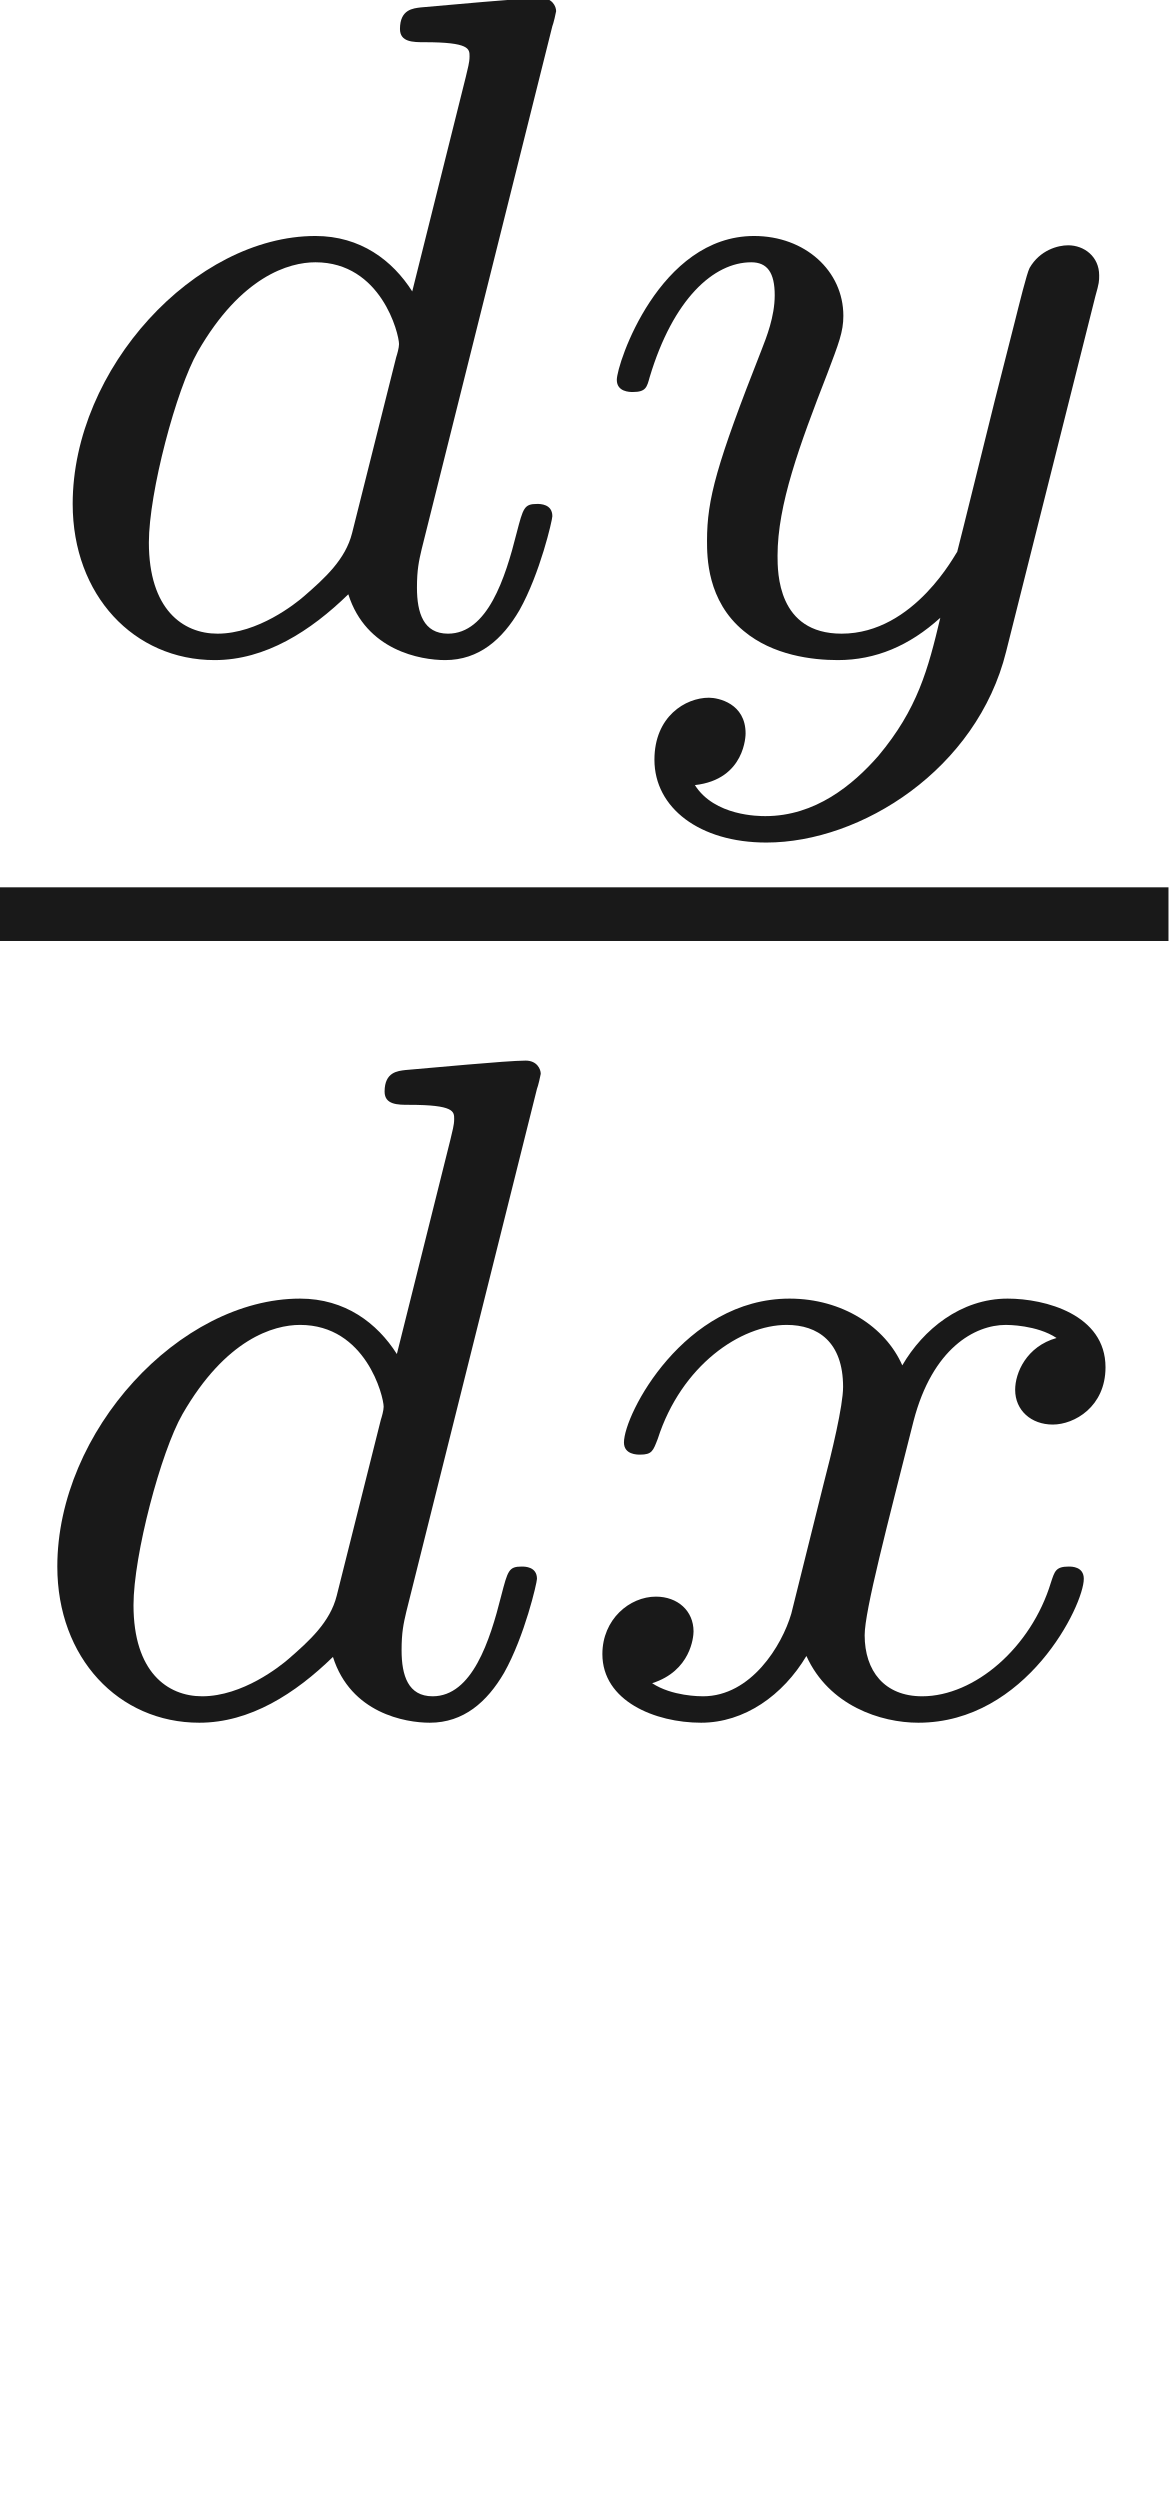
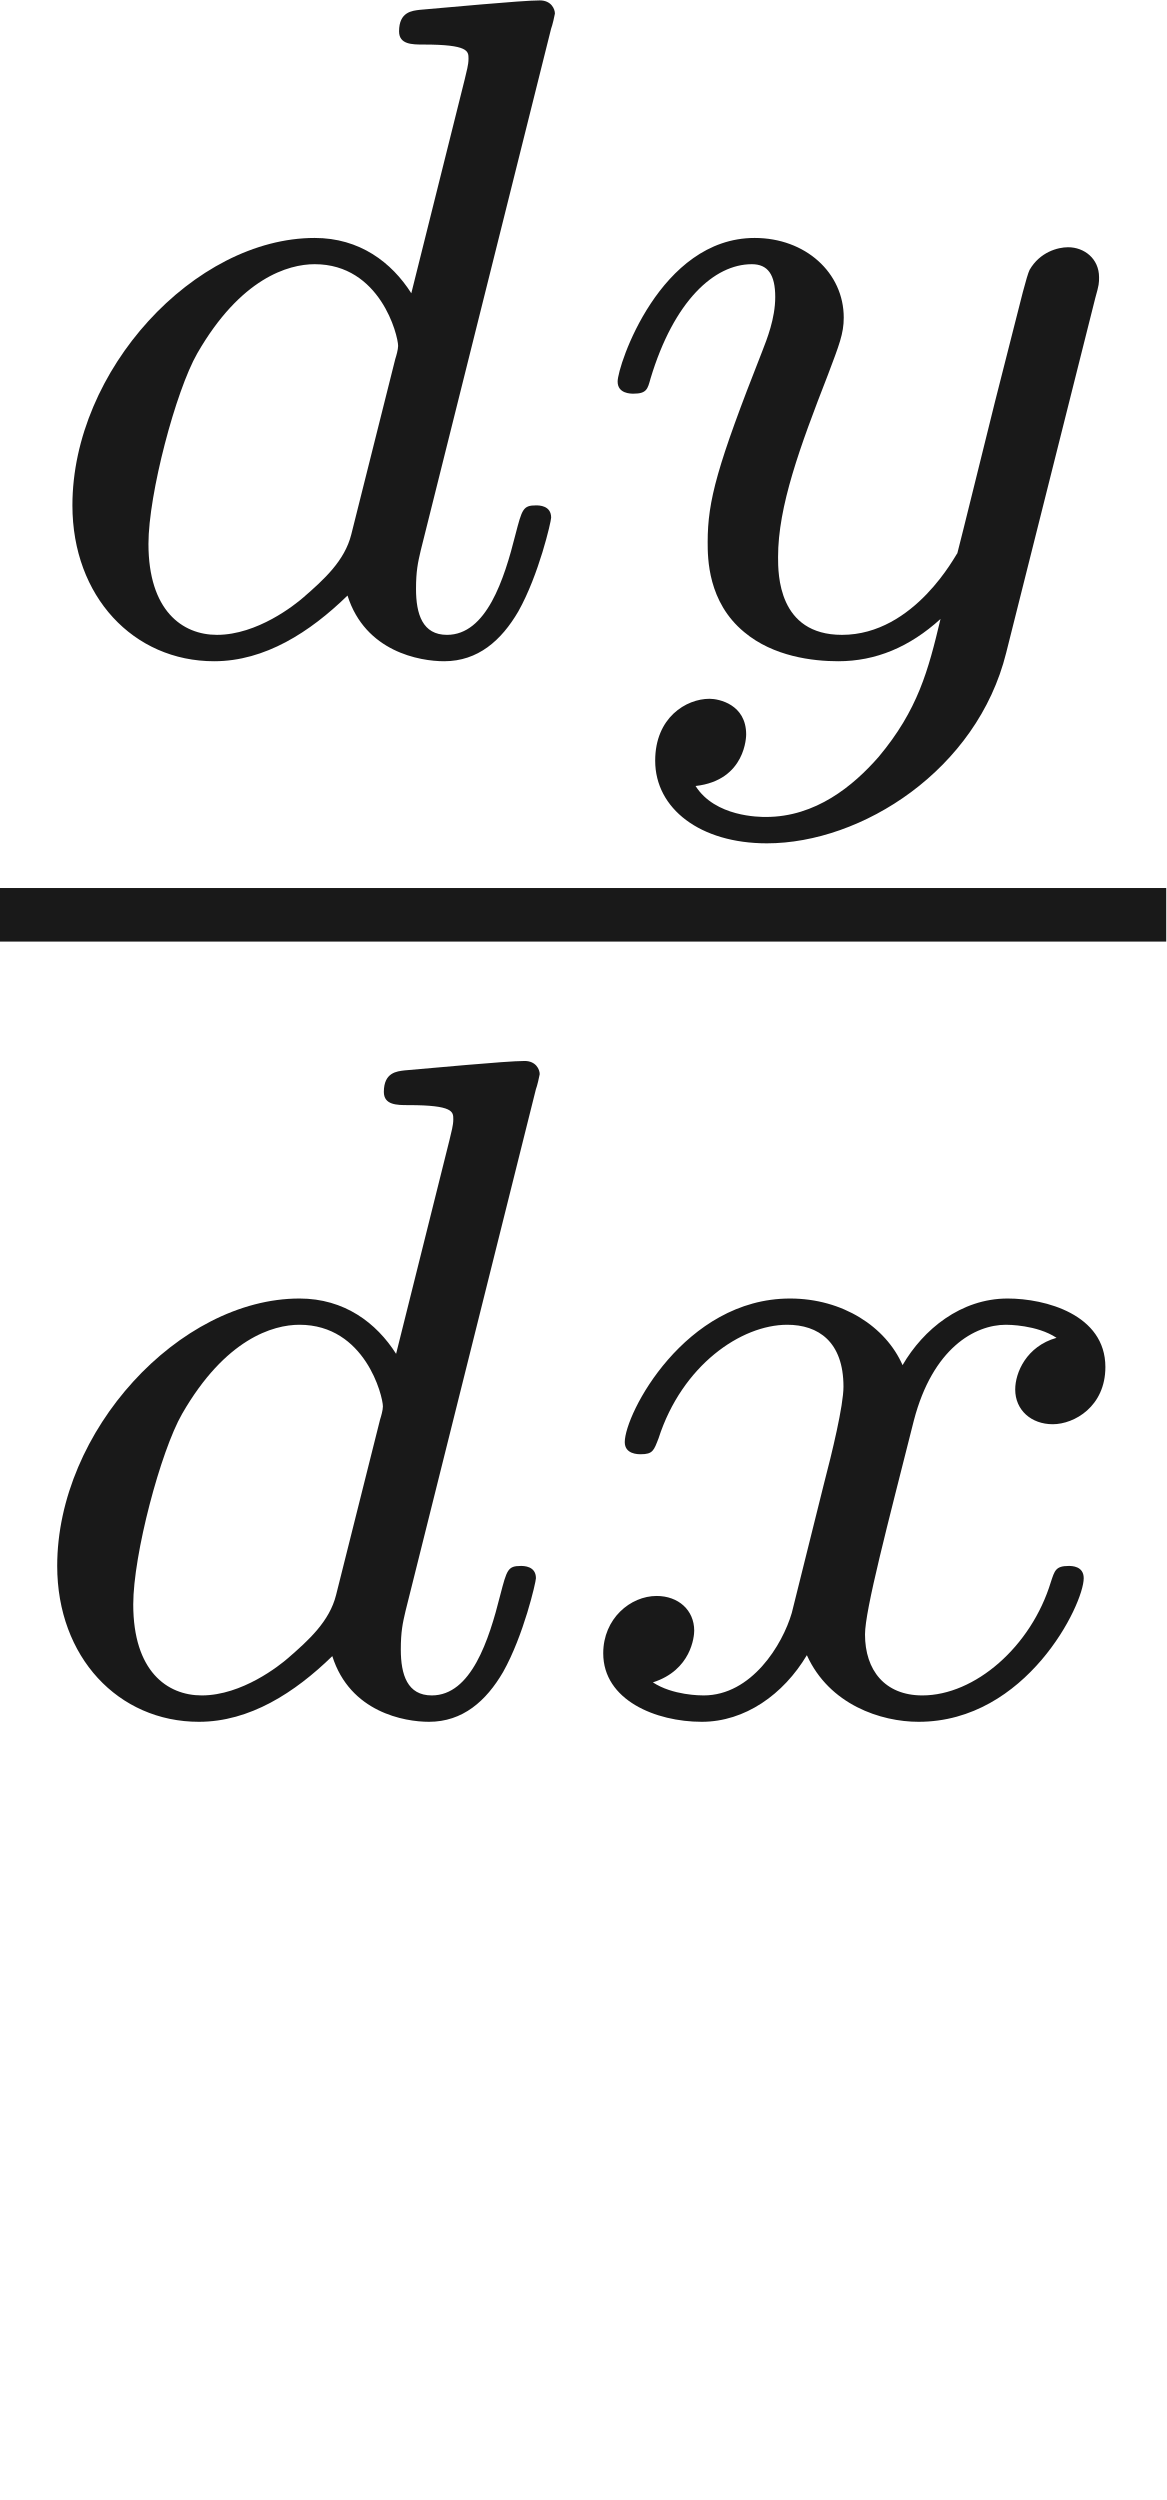
- <svg xmlns="http://www.w3.org/2000/svg" xmlns:ns1="http://github.com/leegao/readme2tex/" xmlns:xlink="http://www.w3.org/1999/xlink" height="18.539pt" ns1:offset="3.4355" version="1.1" viewBox="-50.898 -71.307 8.665 18.539" width="8.665pt">
+ <svg xmlns="http://www.w3.org/2000/svg" xmlns:ns1="http://github.com/leegao/readme2tex/" xmlns:xlink="http://www.w3.org/1999/xlink" height="18.575pt" ns1:offset="3.435511" version="1.1" viewBox="-50.879 -71.325 8.665 18.575" width="8.665pt">
  <defs>
+     <path d="M3.318 -0.757C3.357 -0.359 3.626 0.06 4.095 0.06C4.304 0.06 4.912 -0.08 4.912 -0.887V-1.445H4.663V-0.887C4.663 -0.309 4.413 -0.249 4.304 -0.249C3.975 -0.249 3.935 -0.697 3.935 -0.747V-2.74C3.935 -3.158 3.935 -3.547 3.577 -3.915C3.188 -4.304 2.69 -4.463 2.212 -4.463C1.395 -4.463 0.707 -3.995 0.707 -3.337C0.707 -3.039 0.907 -2.869 1.166 -2.869C1.445 -2.869 1.624 -3.068 1.624 -3.328C1.624 -3.447 1.574 -3.776 1.116 -3.786C1.385 -4.134 1.873 -4.244 2.192 -4.244C2.68 -4.244 3.248 -3.856 3.248 -2.969V-2.6C2.74 -2.57 2.042 -2.54 1.415 -2.242C0.667 -1.903 0.418 -1.385 0.418 -0.946C0.418 -0.139 1.385 0.11 2.012 0.11C2.67 0.11 3.128 -0.289 3.318 -0.757ZM3.248 -2.391V-1.395C3.248 -0.448 2.531 -0.11 2.082 -0.11C1.594 -0.11 1.186 -0.458 1.186 -0.956C1.186 -1.504 1.604 -2.331 3.248 -2.391Z" id="g1-97" />
    <path d="M3.982 -4.631C3.989 -4.645 4.01 -4.735 4.01 -4.742C4.01 -4.777 3.982 -4.84 3.898 -4.84C3.759 -4.84 3.18 -4.784 3.006 -4.77C2.95 -4.763 2.852 -4.756 2.852 -4.61C2.852 -4.512 2.95 -4.512 3.034 -4.512C3.368 -4.512 3.368 -4.463 3.368 -4.407C3.368 -4.359 3.354 -4.317 3.34 -4.254L2.943 -2.664C2.797 -2.894 2.559 -3.075 2.225 -3.075C1.332 -3.075 0.425 -2.092 0.425 -1.088C0.425 -0.411 0.879 0.07 1.478 0.07C1.855 0.07 2.19 -0.146 2.469 -0.418C2.601 0 3.006 0.07 3.187 0.07C3.438 0.07 3.612 -0.084 3.738 -0.3C3.891 -0.572 3.982 -0.969 3.982 -0.997C3.982 -1.088 3.891 -1.088 3.87 -1.088C3.773 -1.088 3.766 -1.06 3.717 -0.872C3.633 -0.537 3.501 -0.126 3.208 -0.126C3.027 -0.126 2.978 -0.279 2.978 -0.467C2.978 -0.6 2.992 -0.663 3.013 -0.753L3.982 -4.631ZM2.497 -0.872C2.448 -0.676 2.294 -0.537 2.141 -0.404C2.078 -0.349 1.799 -0.126 1.499 -0.126C1.241 -0.126 0.99 -0.307 0.99 -0.802C0.99 -1.172 1.193 -1.939 1.353 -2.218C1.674 -2.776 2.029 -2.88 2.225 -2.88C2.713 -2.88 2.845 -2.35 2.845 -2.273C2.845 -2.246 2.831 -2.197 2.824 -2.176L2.497 -0.872Z" id="g0-100" />
    <path d="M1.736 -0.739C1.667 -0.502 1.437 -0.126 1.081 -0.126C1.06 -0.126 0.851 -0.126 0.704 -0.223C0.99 -0.314 1.011 -0.565 1.011 -0.607C1.011 -0.76 0.893 -0.865 0.732 -0.865C0.537 -0.865 0.335 -0.697 0.335 -0.439C0.335 -0.091 0.725 0.07 1.067 0.07C1.388 0.07 1.674 -0.133 1.848 -0.425C2.015 -0.056 2.399 0.07 2.678 0.07C3.48 0.07 3.905 -0.802 3.905 -0.997C3.905 -1.088 3.815 -1.088 3.794 -1.088C3.696 -1.088 3.689 -1.053 3.661 -0.969C3.515 -0.488 3.096 -0.126 2.706 -0.126C2.427 -0.126 2.28 -0.314 2.28 -0.579C2.28 -0.76 2.448 -1.395 2.643 -2.169C2.783 -2.706 3.096 -2.88 3.327 -2.88C3.34 -2.88 3.557 -2.88 3.703 -2.783C3.48 -2.72 3.396 -2.525 3.396 -2.399C3.396 -2.246 3.515 -2.141 3.675 -2.141S4.066 -2.273 4.066 -2.566C4.066 -2.957 3.619 -3.075 3.34 -3.075C2.992 -3.075 2.713 -2.845 2.559 -2.58C2.434 -2.866 2.113 -3.075 1.723 -3.075C0.941 -3.075 0.495 -2.218 0.495 -2.008C0.495 -1.918 0.593 -1.918 0.614 -1.918C0.704 -1.918 0.711 -1.946 0.746 -2.036C0.921 -2.58 1.36 -2.88 1.702 -2.88C1.932 -2.88 2.12 -2.755 2.12 -2.42C2.12 -2.28 2.036 -1.932 1.974 -1.695L1.736 -0.739Z" id="g0-120" />
    <path d="M3.877 -2.629C3.905 -2.727 3.905 -2.741 3.905 -2.783C3.905 -2.922 3.794 -3.006 3.675 -3.006C3.599 -3.006 3.466 -2.971 3.389 -2.838C3.368 -2.797 3.313 -2.573 3.278 -2.434L3.131 -1.855C3.089 -1.688 2.873 -0.809 2.852 -0.732C2.845 -0.732 2.538 -0.126 1.995 -0.126C1.52 -0.126 1.52 -0.579 1.52 -0.704C1.52 -1.081 1.681 -1.52 1.89 -2.057C1.974 -2.28 2.008 -2.364 2.008 -2.483C2.008 -2.817 1.723 -3.075 1.346 -3.075C0.642 -3.075 0.328 -2.127 0.328 -2.008C0.328 -1.918 0.425 -1.918 0.446 -1.918C0.544 -1.918 0.551 -1.953 0.572 -2.029C0.746 -2.608 1.046 -2.88 1.325 -2.88C1.444 -2.88 1.499 -2.803 1.499 -2.636C1.499 -2.476 1.437 -2.322 1.402 -2.232C1.067 -1.381 0.997 -1.123 0.997 -0.816C0.997 -0.697 0.997 -0.37 1.269 -0.146C1.485 0.035 1.778 0.07 1.967 0.07C2.246 0.07 2.497 -0.035 2.727 -0.244C2.636 0.139 2.559 0.432 2.267 0.781C2.078 0.997 1.799 1.227 1.43 1.227C1.381 1.227 1.053 1.227 0.907 0.997C1.283 0.955 1.283 0.621 1.283 0.614C1.283 0.391 1.081 0.349 1.011 0.349C0.837 0.349 0.607 0.488 0.607 0.809C0.607 1.165 0.941 1.423 1.437 1.423C2.141 1.423 2.999 0.879 3.215 0.007L3.877 -2.629Z" id="g0-121" />
-     <path d="M3.318 -0.757C3.357 -0.359 3.626 0.06 4.095 0.06C4.304 0.06 4.912 -0.08 4.912 -0.887V-1.445H4.663V-0.887C4.663 -0.309 4.413 -0.249 4.304 -0.249C3.975 -0.249 3.935 -0.697 3.935 -0.747V-2.74C3.935 -3.158 3.935 -3.547 3.577 -3.915C3.188 -4.304 2.69 -4.463 2.212 -4.463C1.395 -4.463 0.707 -3.995 0.707 -3.337C0.707 -3.039 0.907 -2.869 1.166 -2.869C1.445 -2.869 1.624 -3.068 1.624 -3.328C1.624 -3.447 1.574 -3.776 1.116 -3.786C1.385 -4.135 1.873 -4.244 2.192 -4.244C2.68 -4.244 3.248 -3.856 3.248 -2.969V-2.6C2.74 -2.57 2.042 -2.54 1.415 -2.242C0.667 -1.903 0.418 -1.385 0.418 -0.946C0.418 -0.139 1.385 0.11 2.012 0.11C2.67 0.11 3.128 -0.289 3.318 -0.757ZM3.248 -2.391V-1.395C3.248 -0.448 2.531 -0.11 2.082 -0.11C1.594 -0.11 1.186 -0.458 1.186 -0.956C1.186 -1.504 1.604 -2.331 3.248 -2.391Z" id="g1-97" />
  </defs>
  <g fill-opacity="0.9" id="page1">
-     <use x="-50.784" y="-66.482" xlink:href="#g0-100" />
-     <use x="-46.652" y="-66.482" xlink:href="#g0-121" />
-     <rect height="0.398" width="8.665" x="-50.898" y="-64.727" />
-     <use x="-50.898" y="-58.602" xlink:href="#g0-100" />
-     <use x="-46.766" y="-58.602" xlink:href="#g0-120" />
+     <use x="-50.766" y="-66.482" xlink:href="#g0-100" />
+     <use x="-46.618" y="-66.482" xlink:href="#g0-121" />
+     <rect height="0.398" width="8.665" x="-50.879" y="-64.727" />
+     <use x="-50.879" y="-58.602" xlink:href="#g0-100" />
+     <use x="-46.732" y="-58.602" xlink:href="#g0-120" />
  </g>
</svg>
